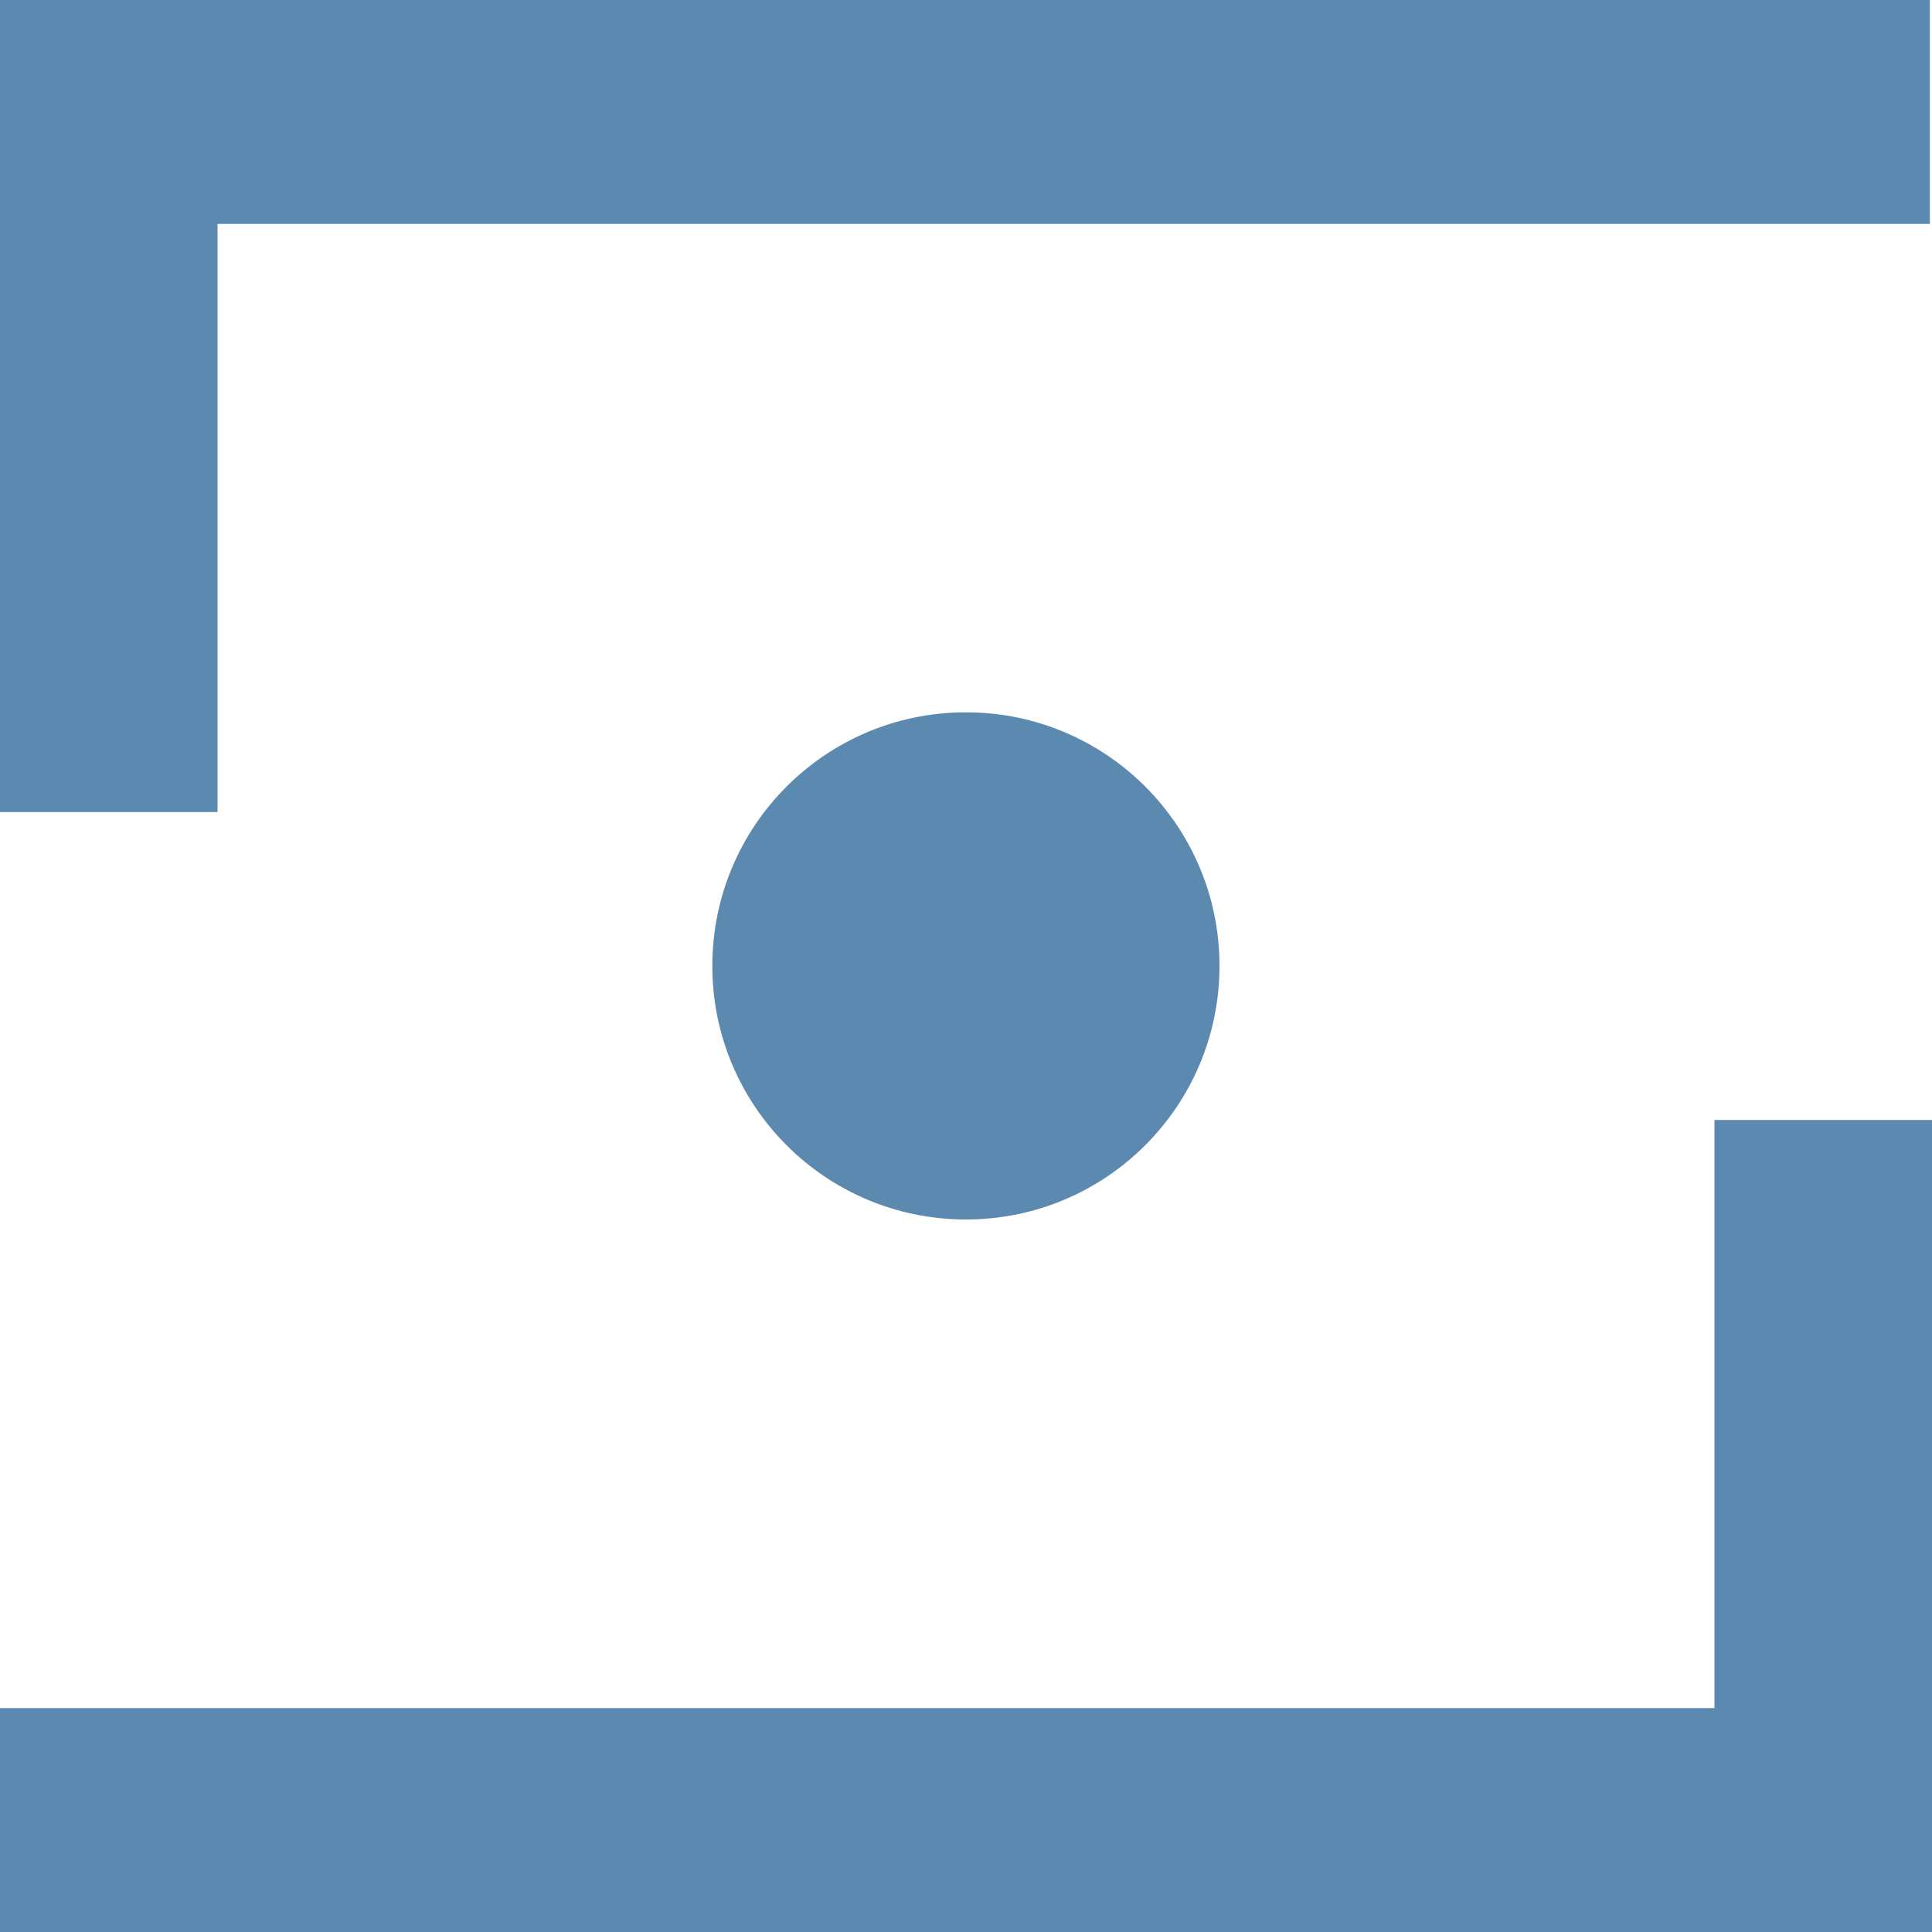
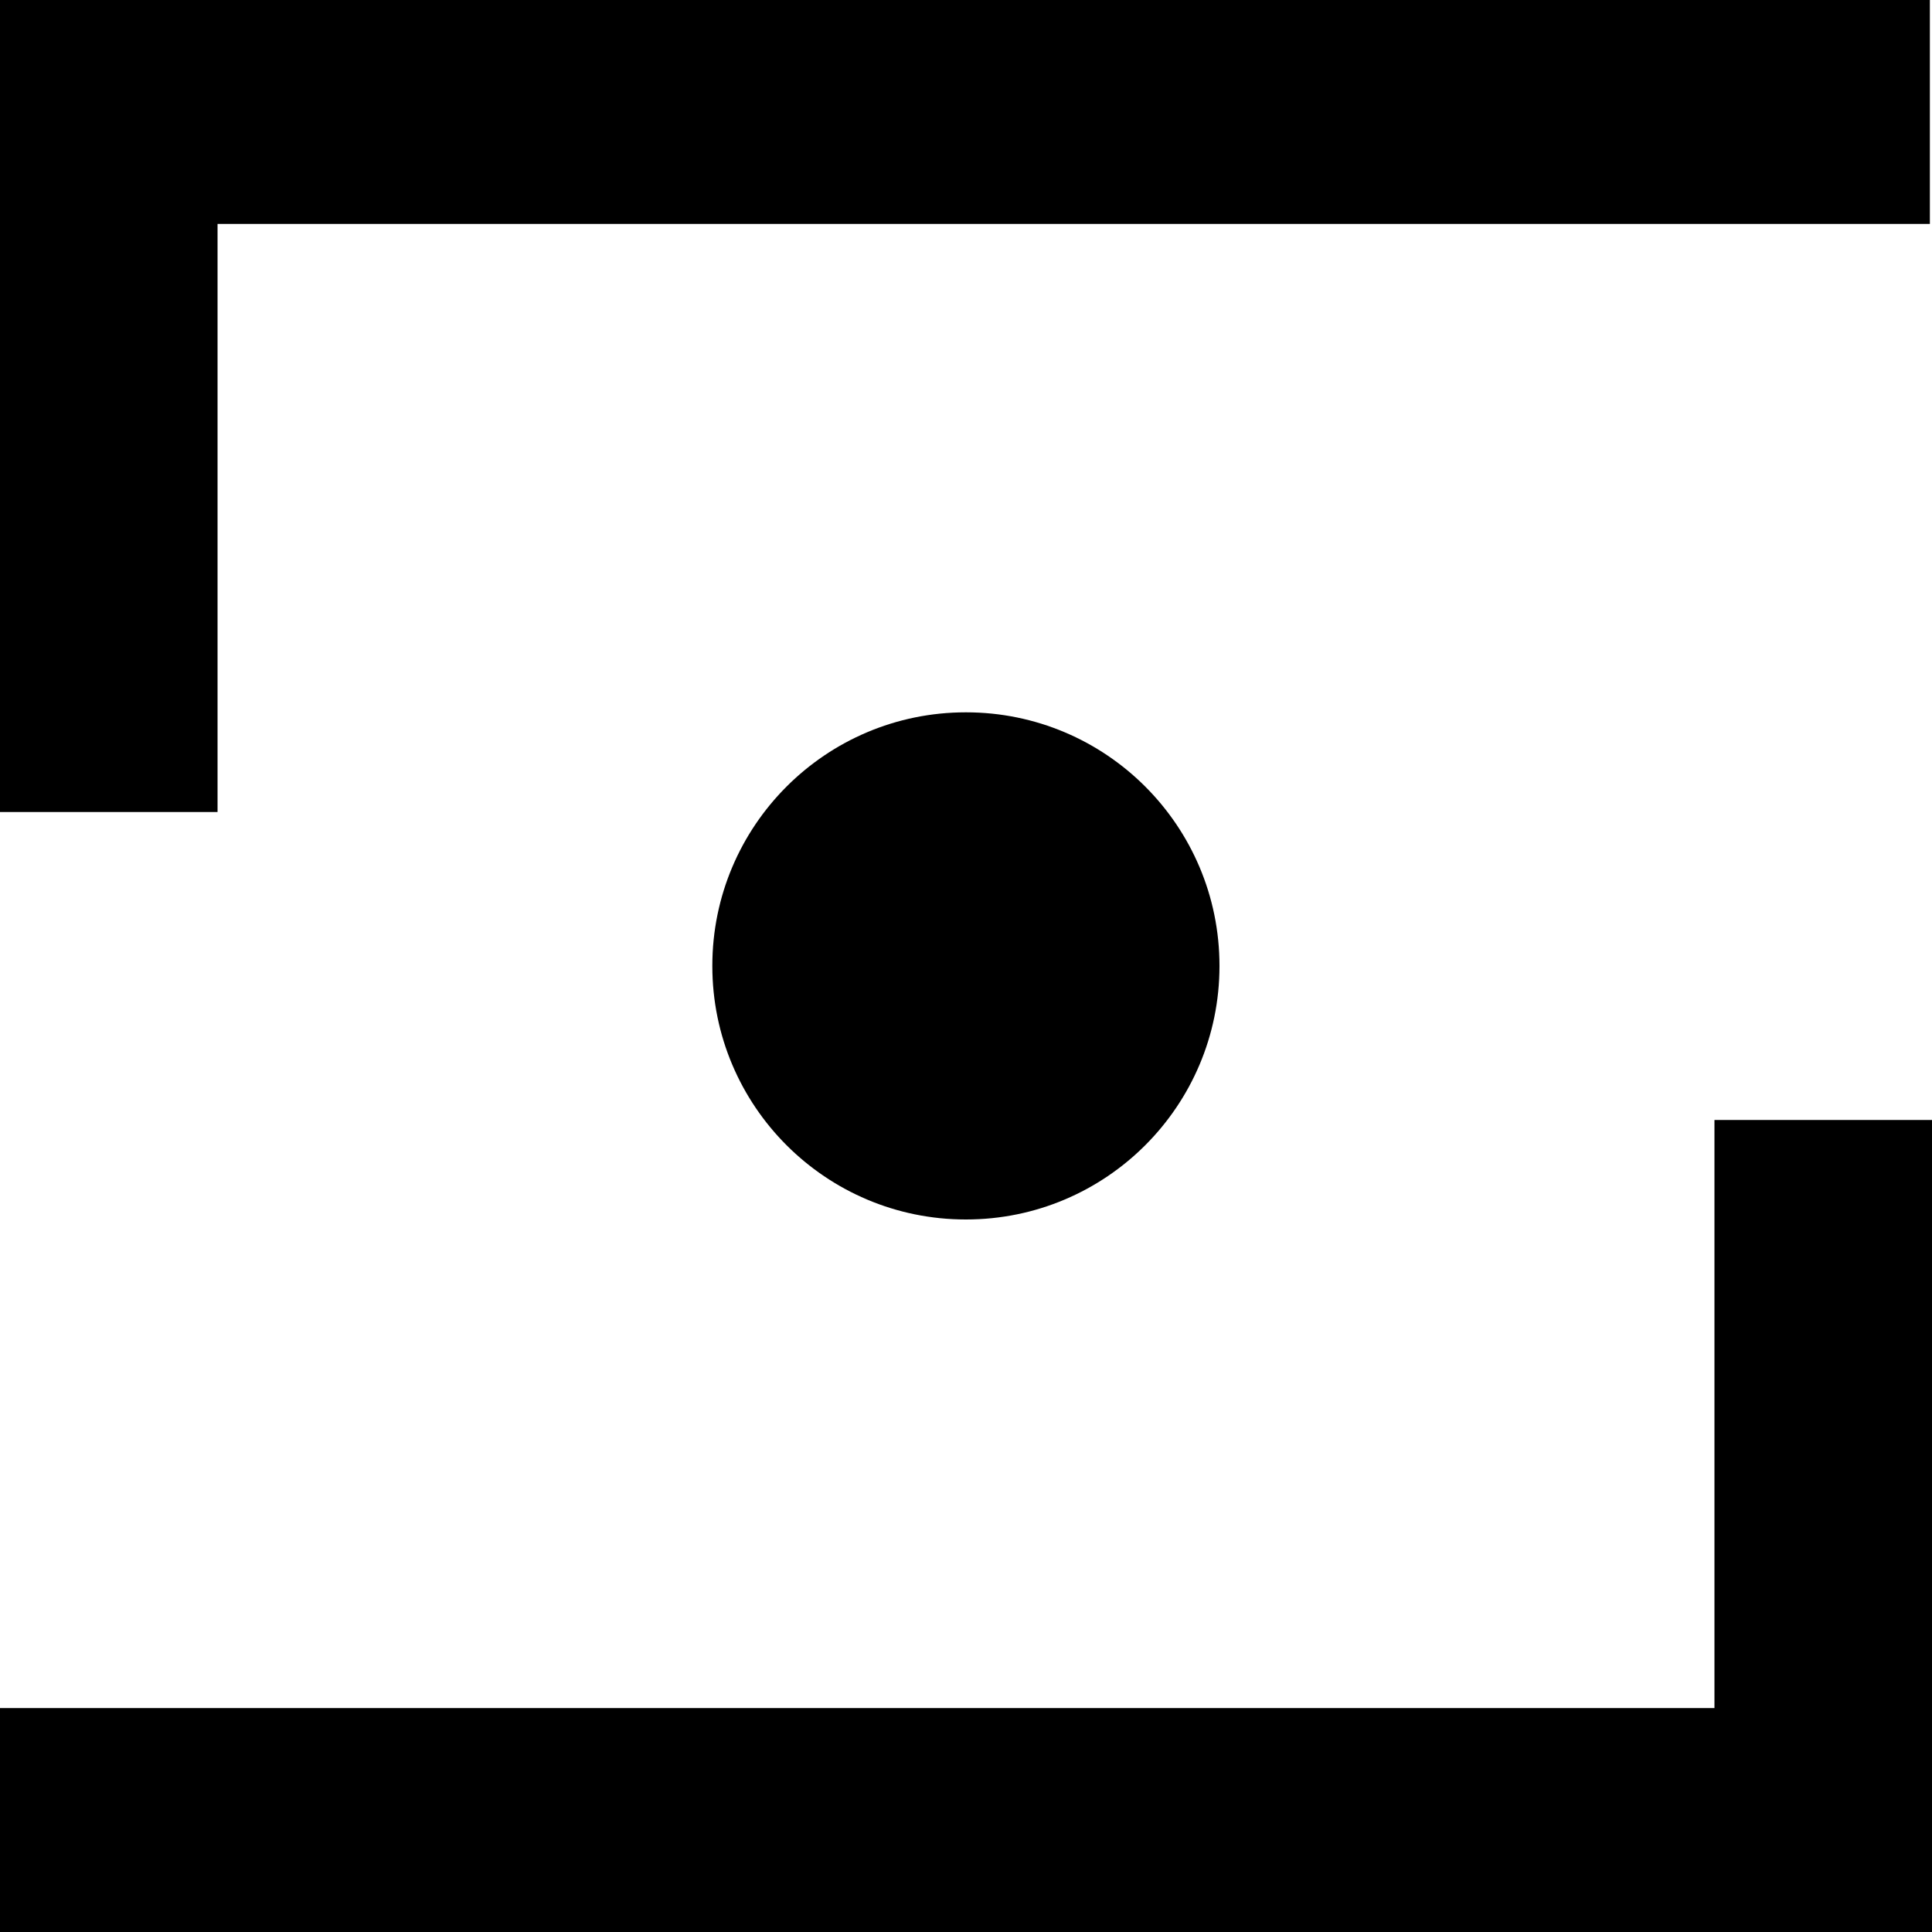
<svg xmlns="http://www.w3.org/2000/svg" viewBox="0 0 100 100">
-   <defs>
-     <style>.cls-1{fill:#5c89b0;}</style>
-   </defs>
+   <defs />
  <g id="图层_2" data-name="图层 2">
    <g id="图层_1-2" data-name="图层 1">
-       <polygon class="cls-1" points="100 88.41 100 57.97 88.74 57.97 88.74 88.41 0 88.41 0 100 88.74 100 100 100 100 88.41" />
-       <polygon class="cls-1" points="0 11.59 0 42.03 11.26 42.03 11.26 11.59 99.89 11.59 99.89 0 11.26 0 0 0 0 11.59" />
-       <rect class="cls-1" x="36.87" y="36.87" width="26.25" height="26.25" rx="13.12" ry="13.12" />
+       <polygon points="100 88.41 100 57.97 88.74 57.97 88.74 88.41 0 88.41 0 100 88.74 100 100 100 100 88.41" />
+       <polygon points="0 11.59 0 42.03 11.26 42.03 11.26 11.59 99.89 11.59 99.89 0 11.26 0 0 0 0 11.59" />
+       <rect x="36.87" y="36.87" width="26.25" height="26.25" rx="13.12" ry="13.12" />
    </g>
  </g>
</svg>
